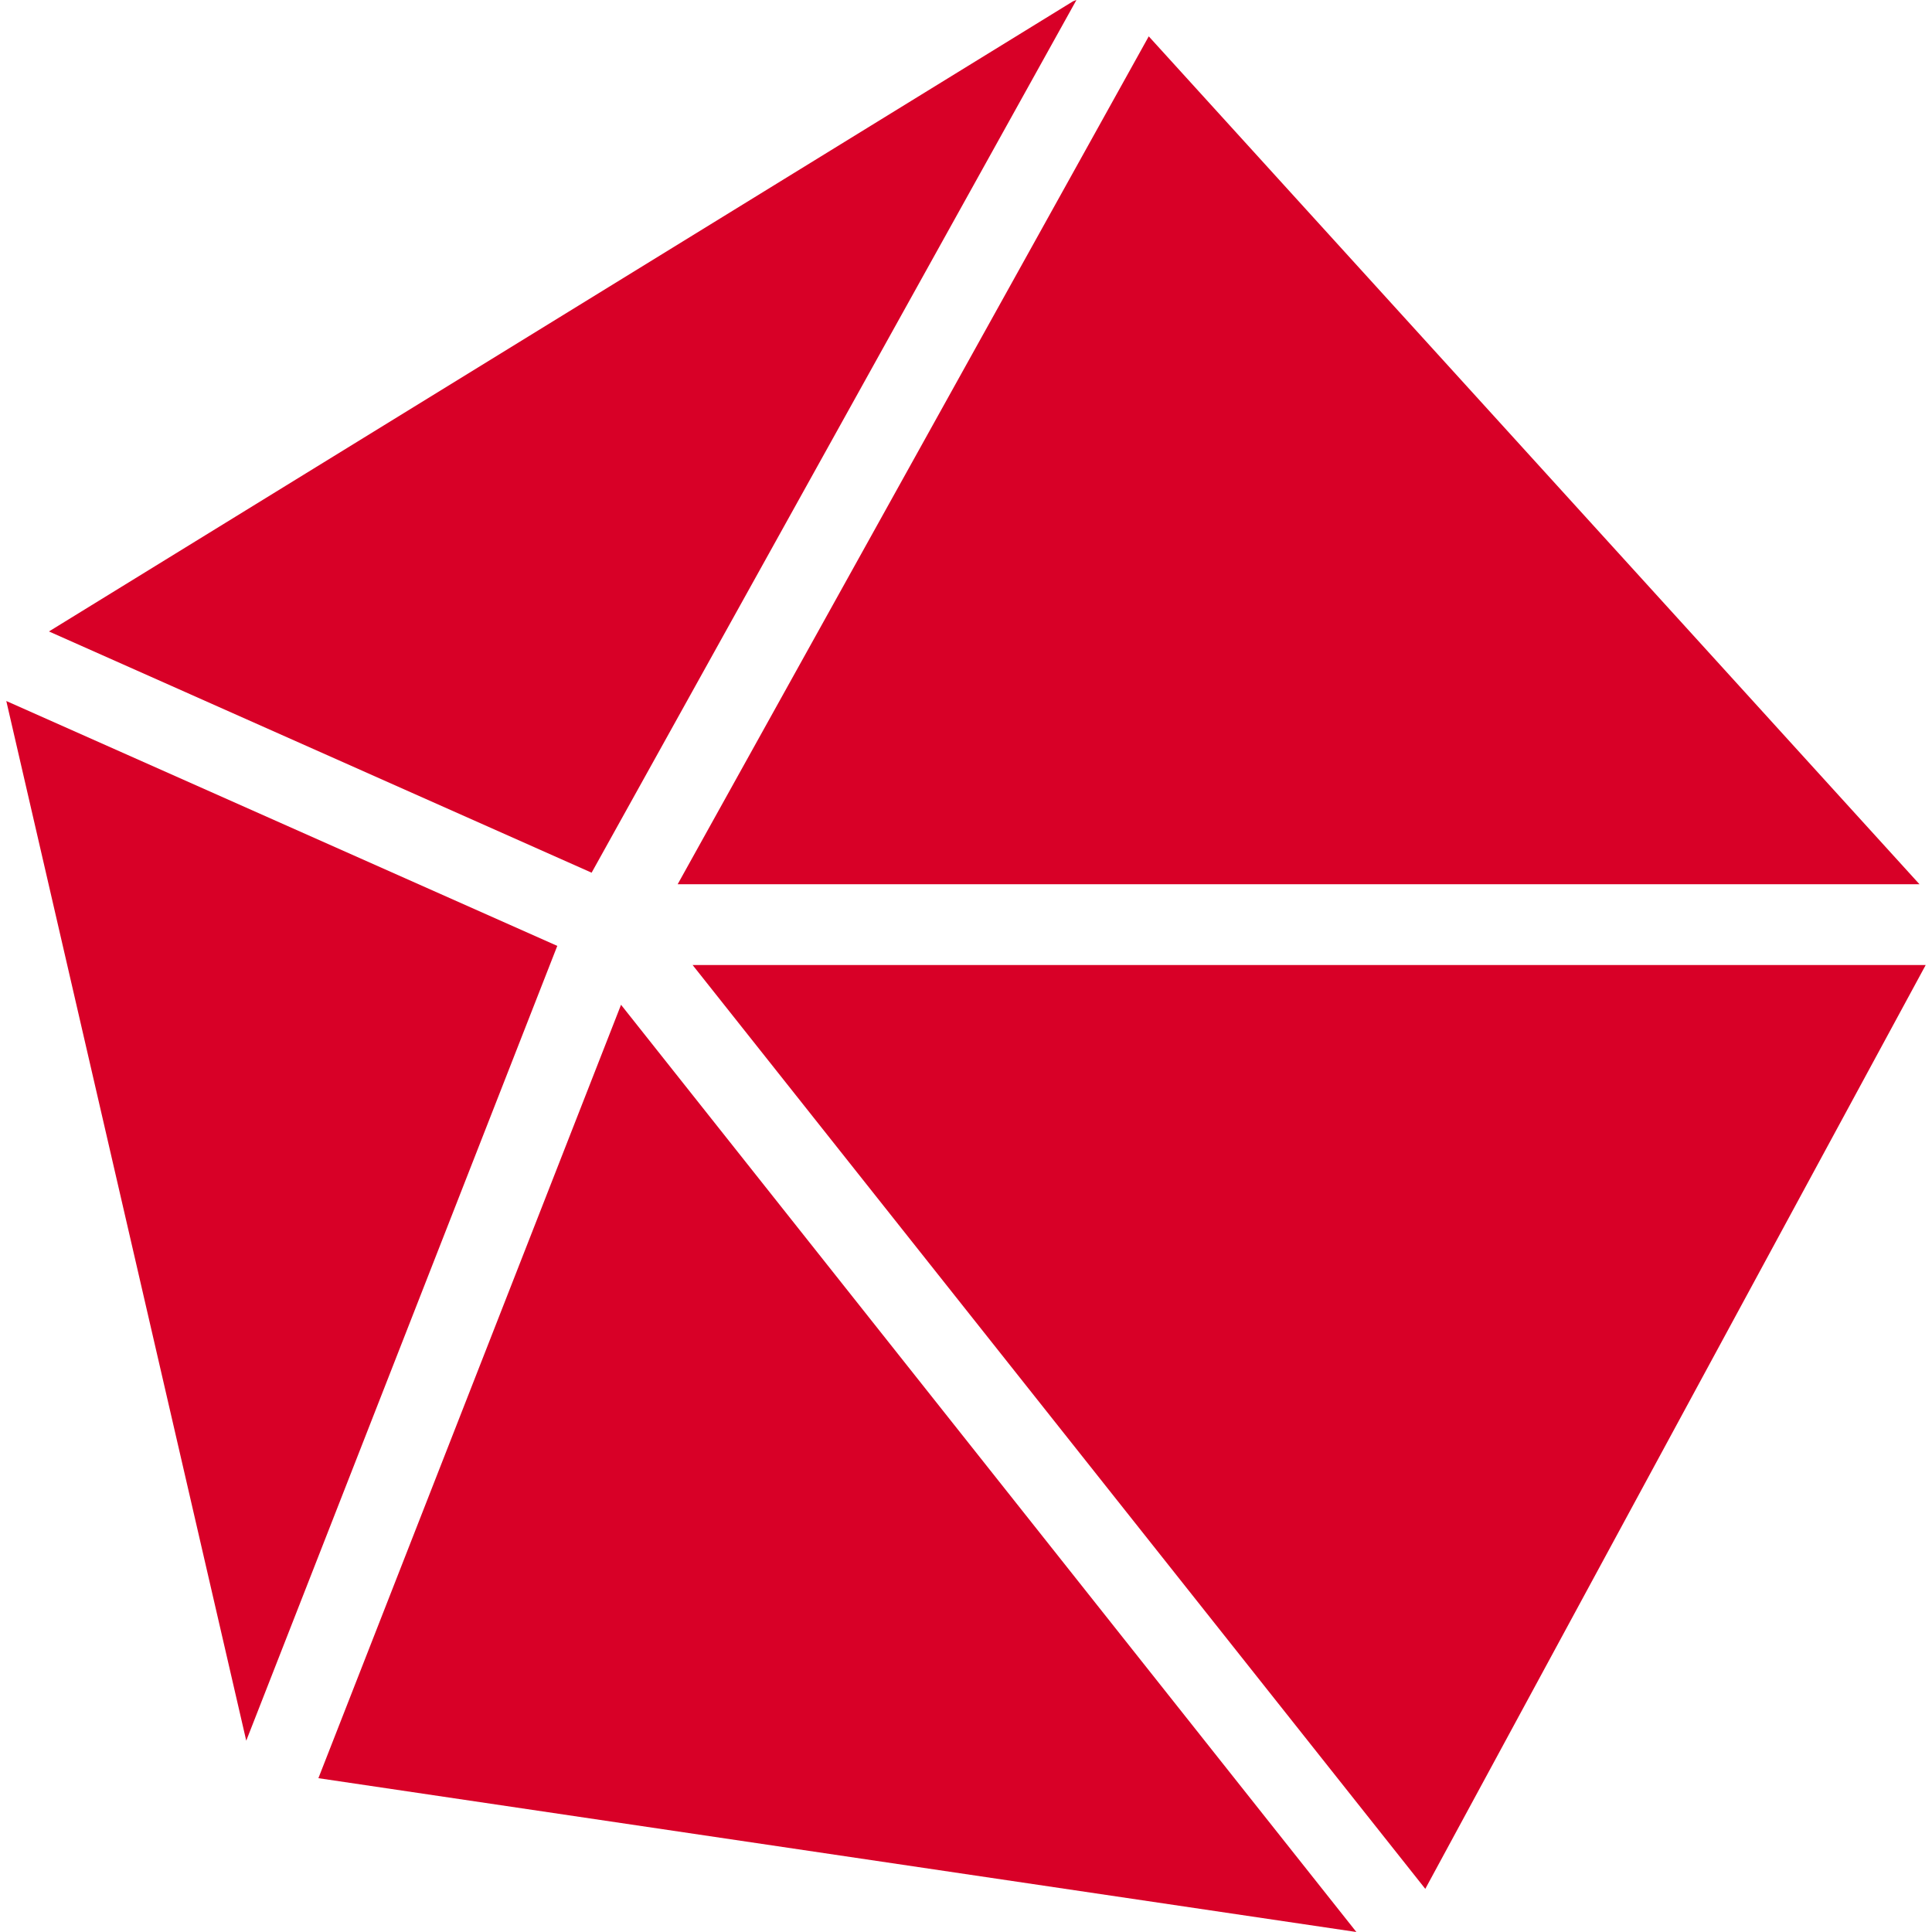
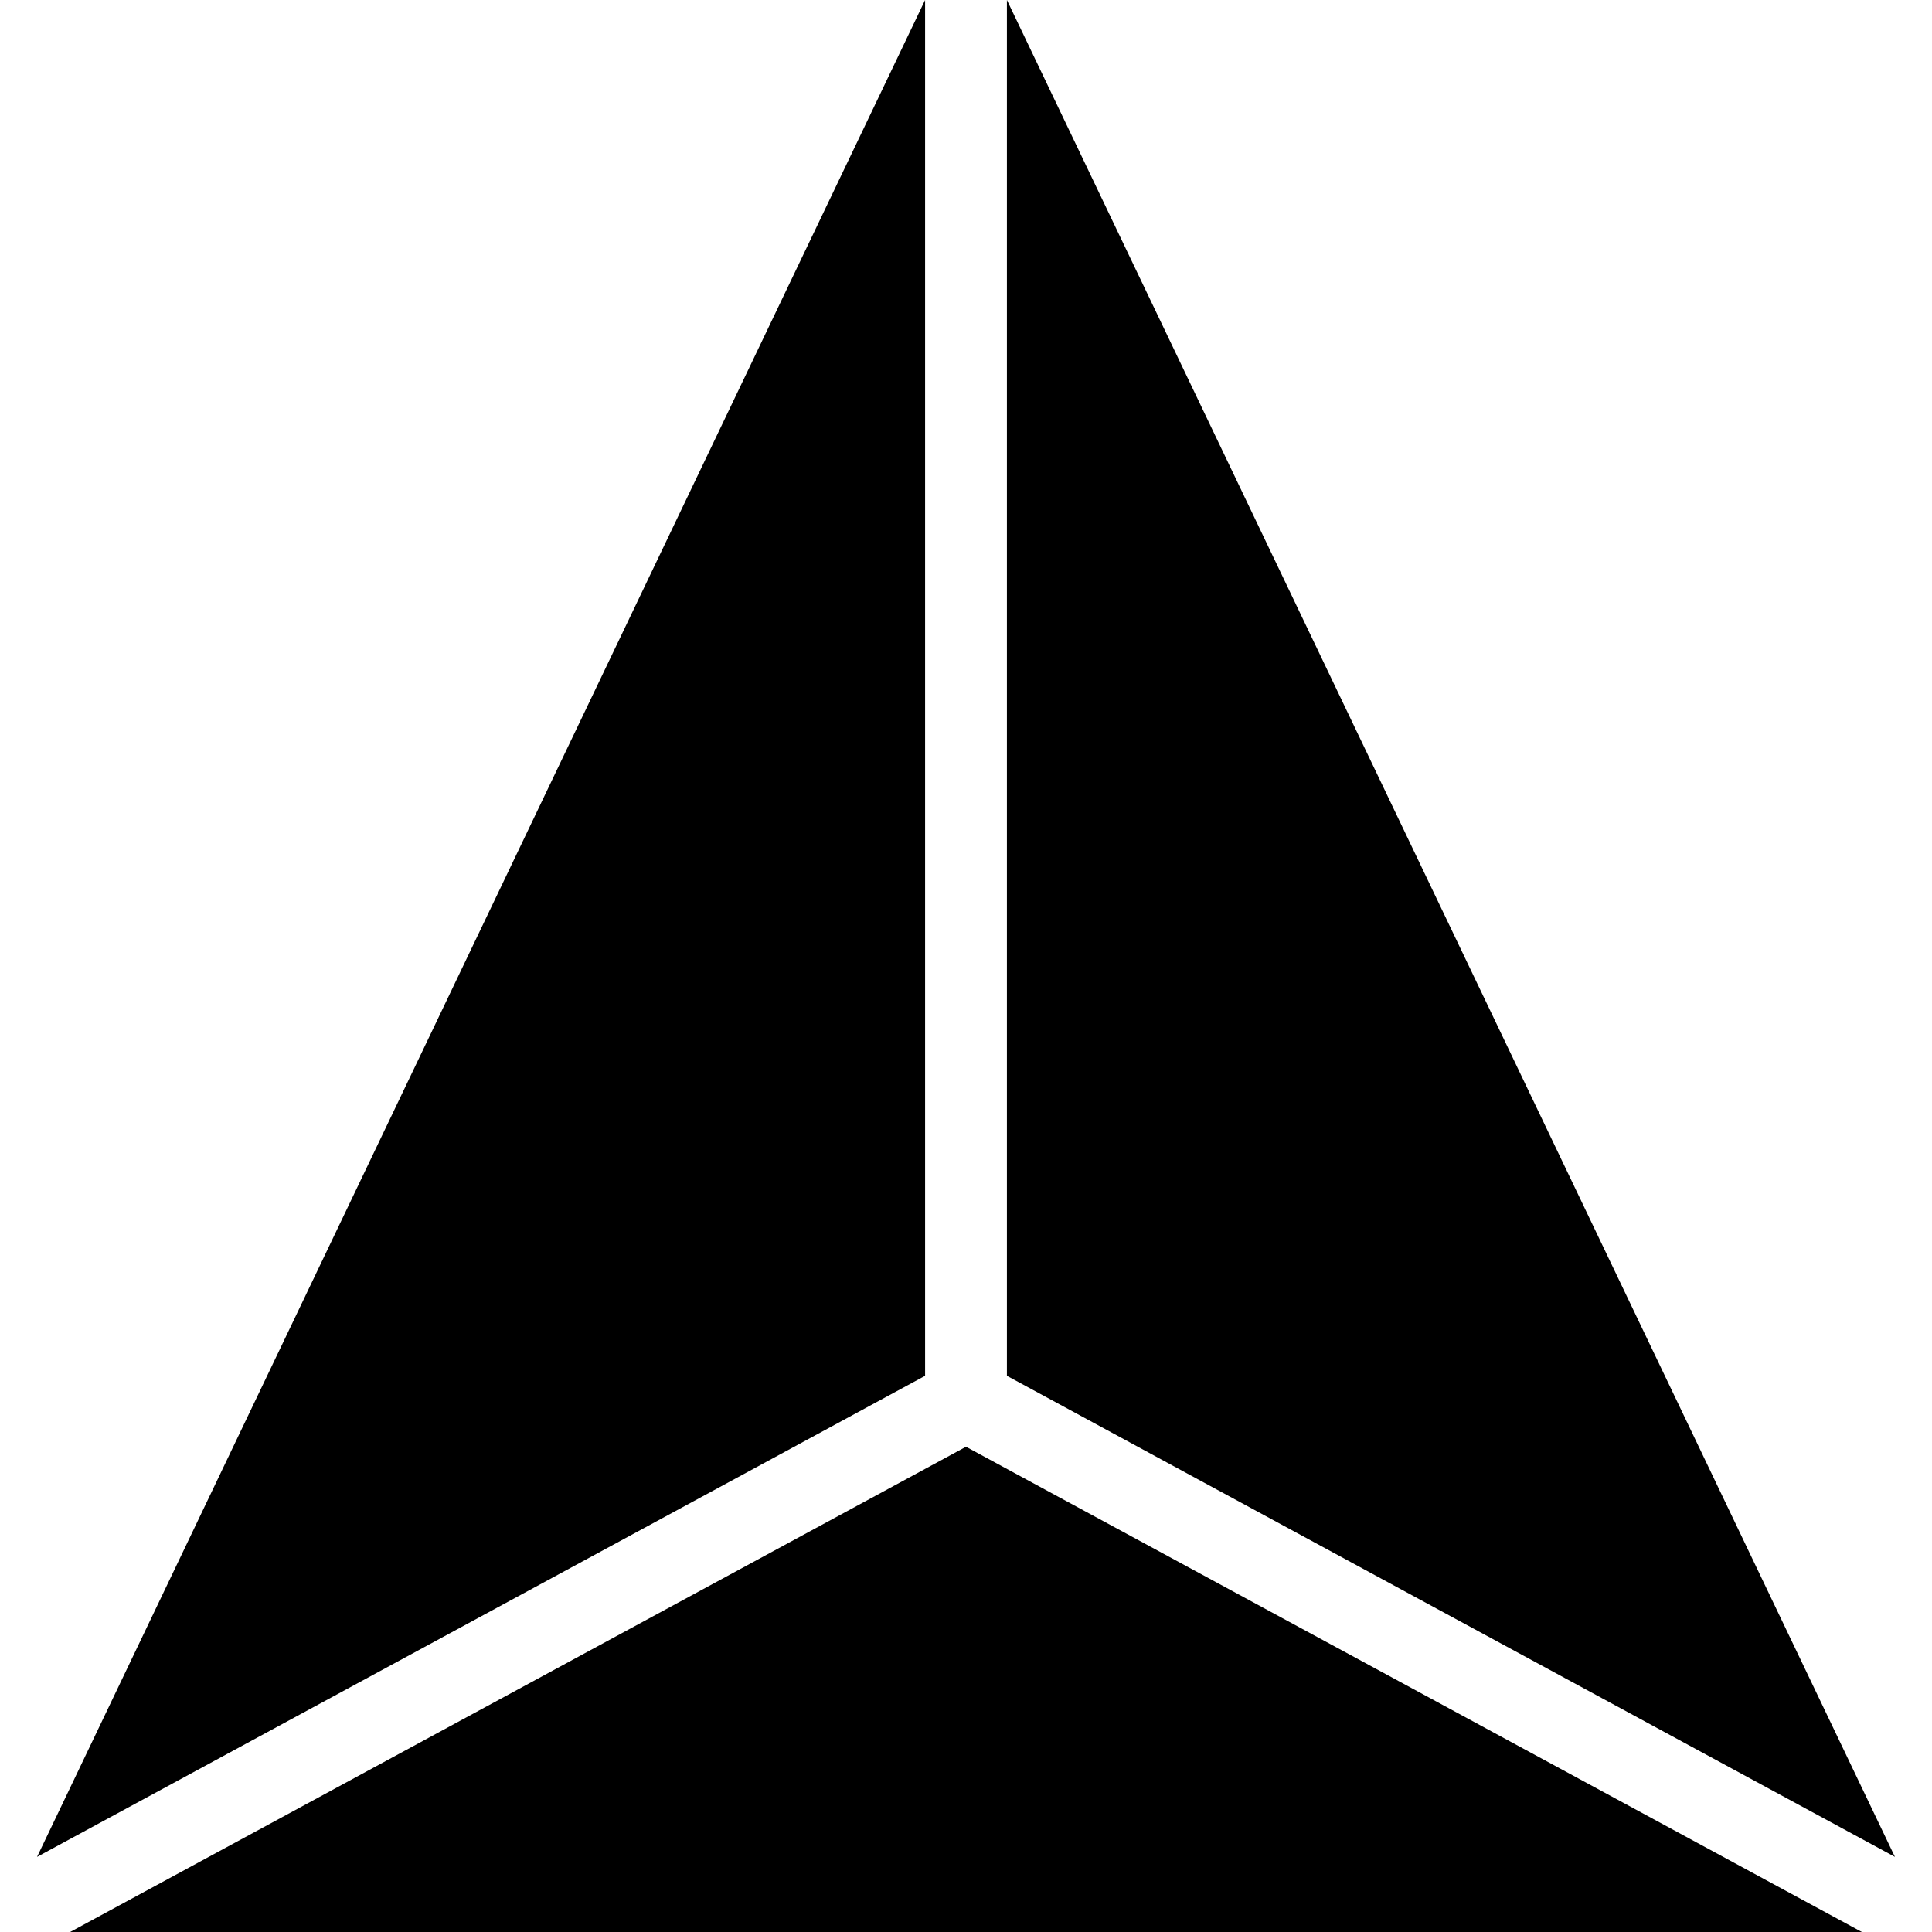
- <svg xmlns="http://www.w3.org/2000/svg" version="1.1" id="Layer_1" x="0px" y="0px" viewBox="0 0 510.165 510.165" style="enable-background:new 0 0 510.165 510.165;" xml:space="preserve" width="512px" height="512px">
+ <svg xmlns="http://www.w3.org/2000/svg" version="1.1" id="Layer_1" x="0px" y="0px" viewBox="0 0 503.765 503.765" style="enable-background:new 0 0 503.765 503.765;" xml:space="preserve">
  <g>
    <g>
      <g>
-         <polygon points="182.891,254.827 376.363,498.773 508.501,254.827    " fill="#D80027" />
-         <polygon points="506.859,233.493 303.339,9.6 178.944,233.493    " fill="#D80027" />
-         <path d="M284.245,0c-0.341,0.149-0.683,0.213-1.003,0.405L12.928,166.741l143.296,63.701L284.245,0z" fill="#D80027" />
-         <polygon points="1.664,185.109 65.024,459.648 147.157,249.771    " fill="#D80027" />
-         <polygon points="84.075,469.547 358.165,510.165 163.989,265.323    " fill="#D80027" />
+         <polygon points="262.549,0 262.549,358.741 494.101,484.181    " />
+         <polygon points="18.283,503.765 485.483,503.765 251.883,377.237    " />
+         <polygon points="241.216,0 9.664,484.181 241.216,358.741    " />
      </g>
    </g>
  </g>
  <g>
</g>
  <g>
</g>
  <g>
</g>
  <g>
</g>
  <g>
</g>
  <g>
</g>
  <g>
</g>
  <g>
</g>
  <g>
</g>
  <g>
</g>
  <g>
</g>
  <g>
</g>
  <g>
</g>
  <g>
</g>
  <g>
</g>
</svg>
